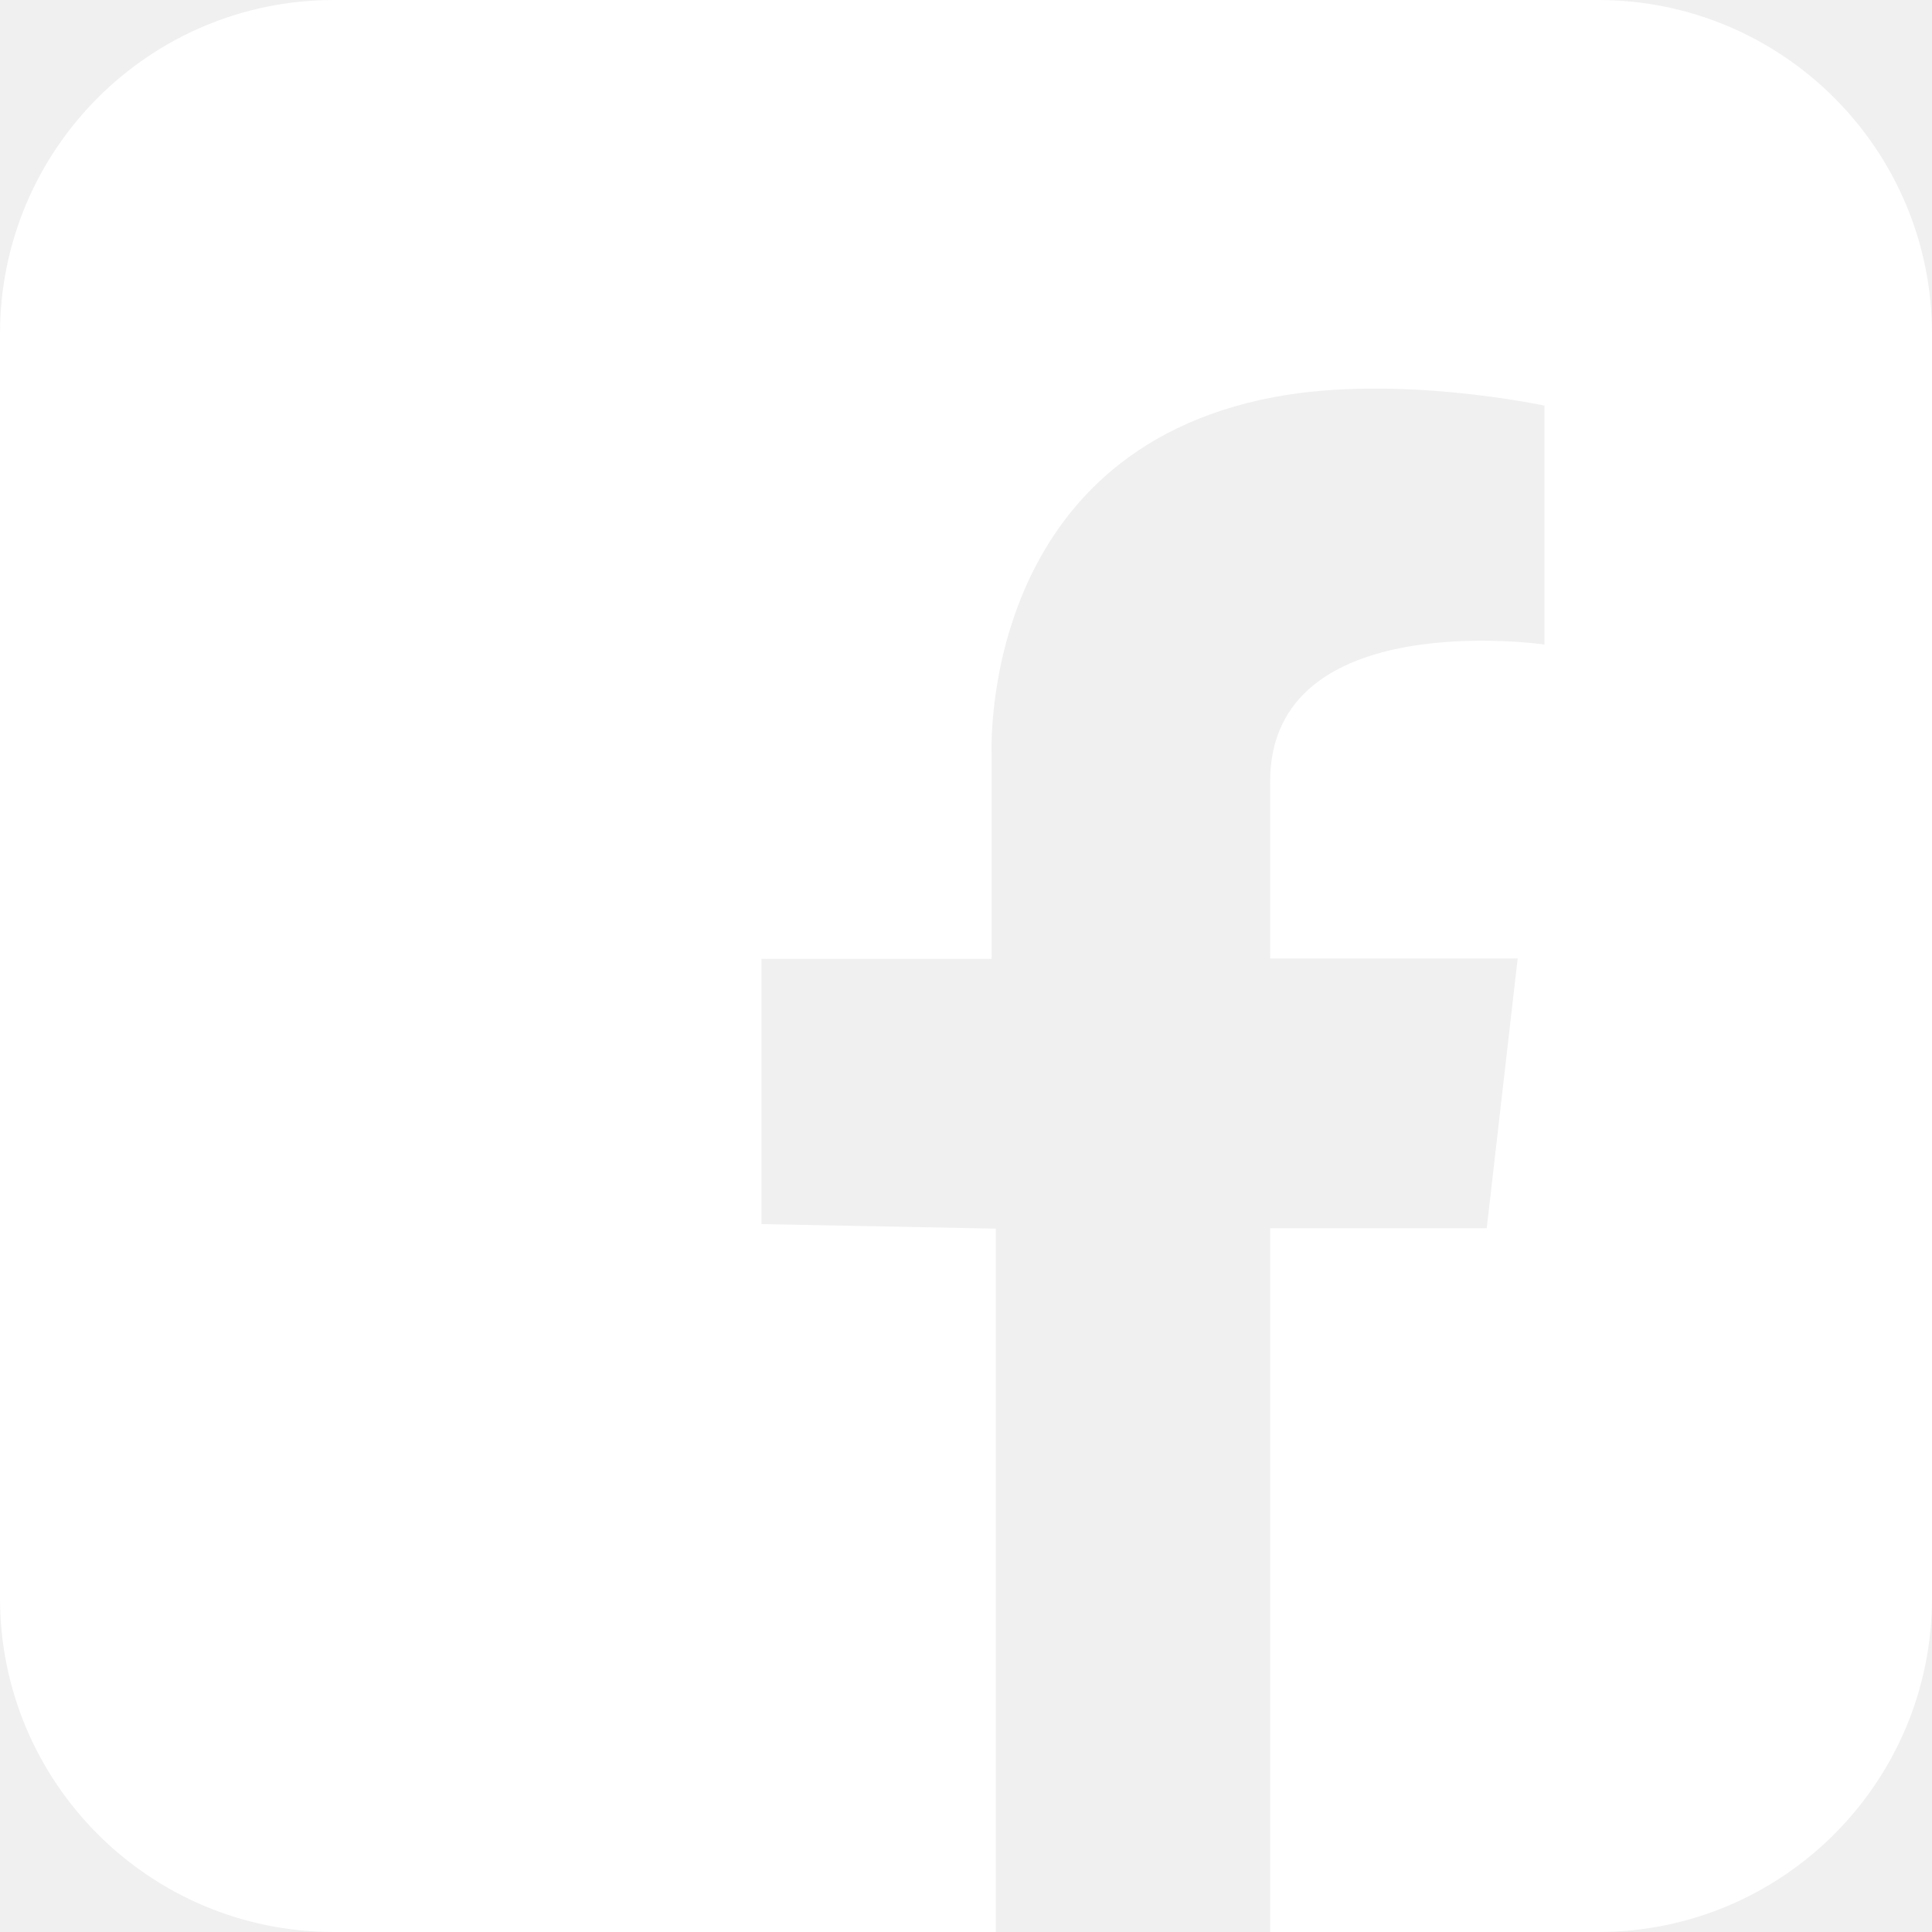
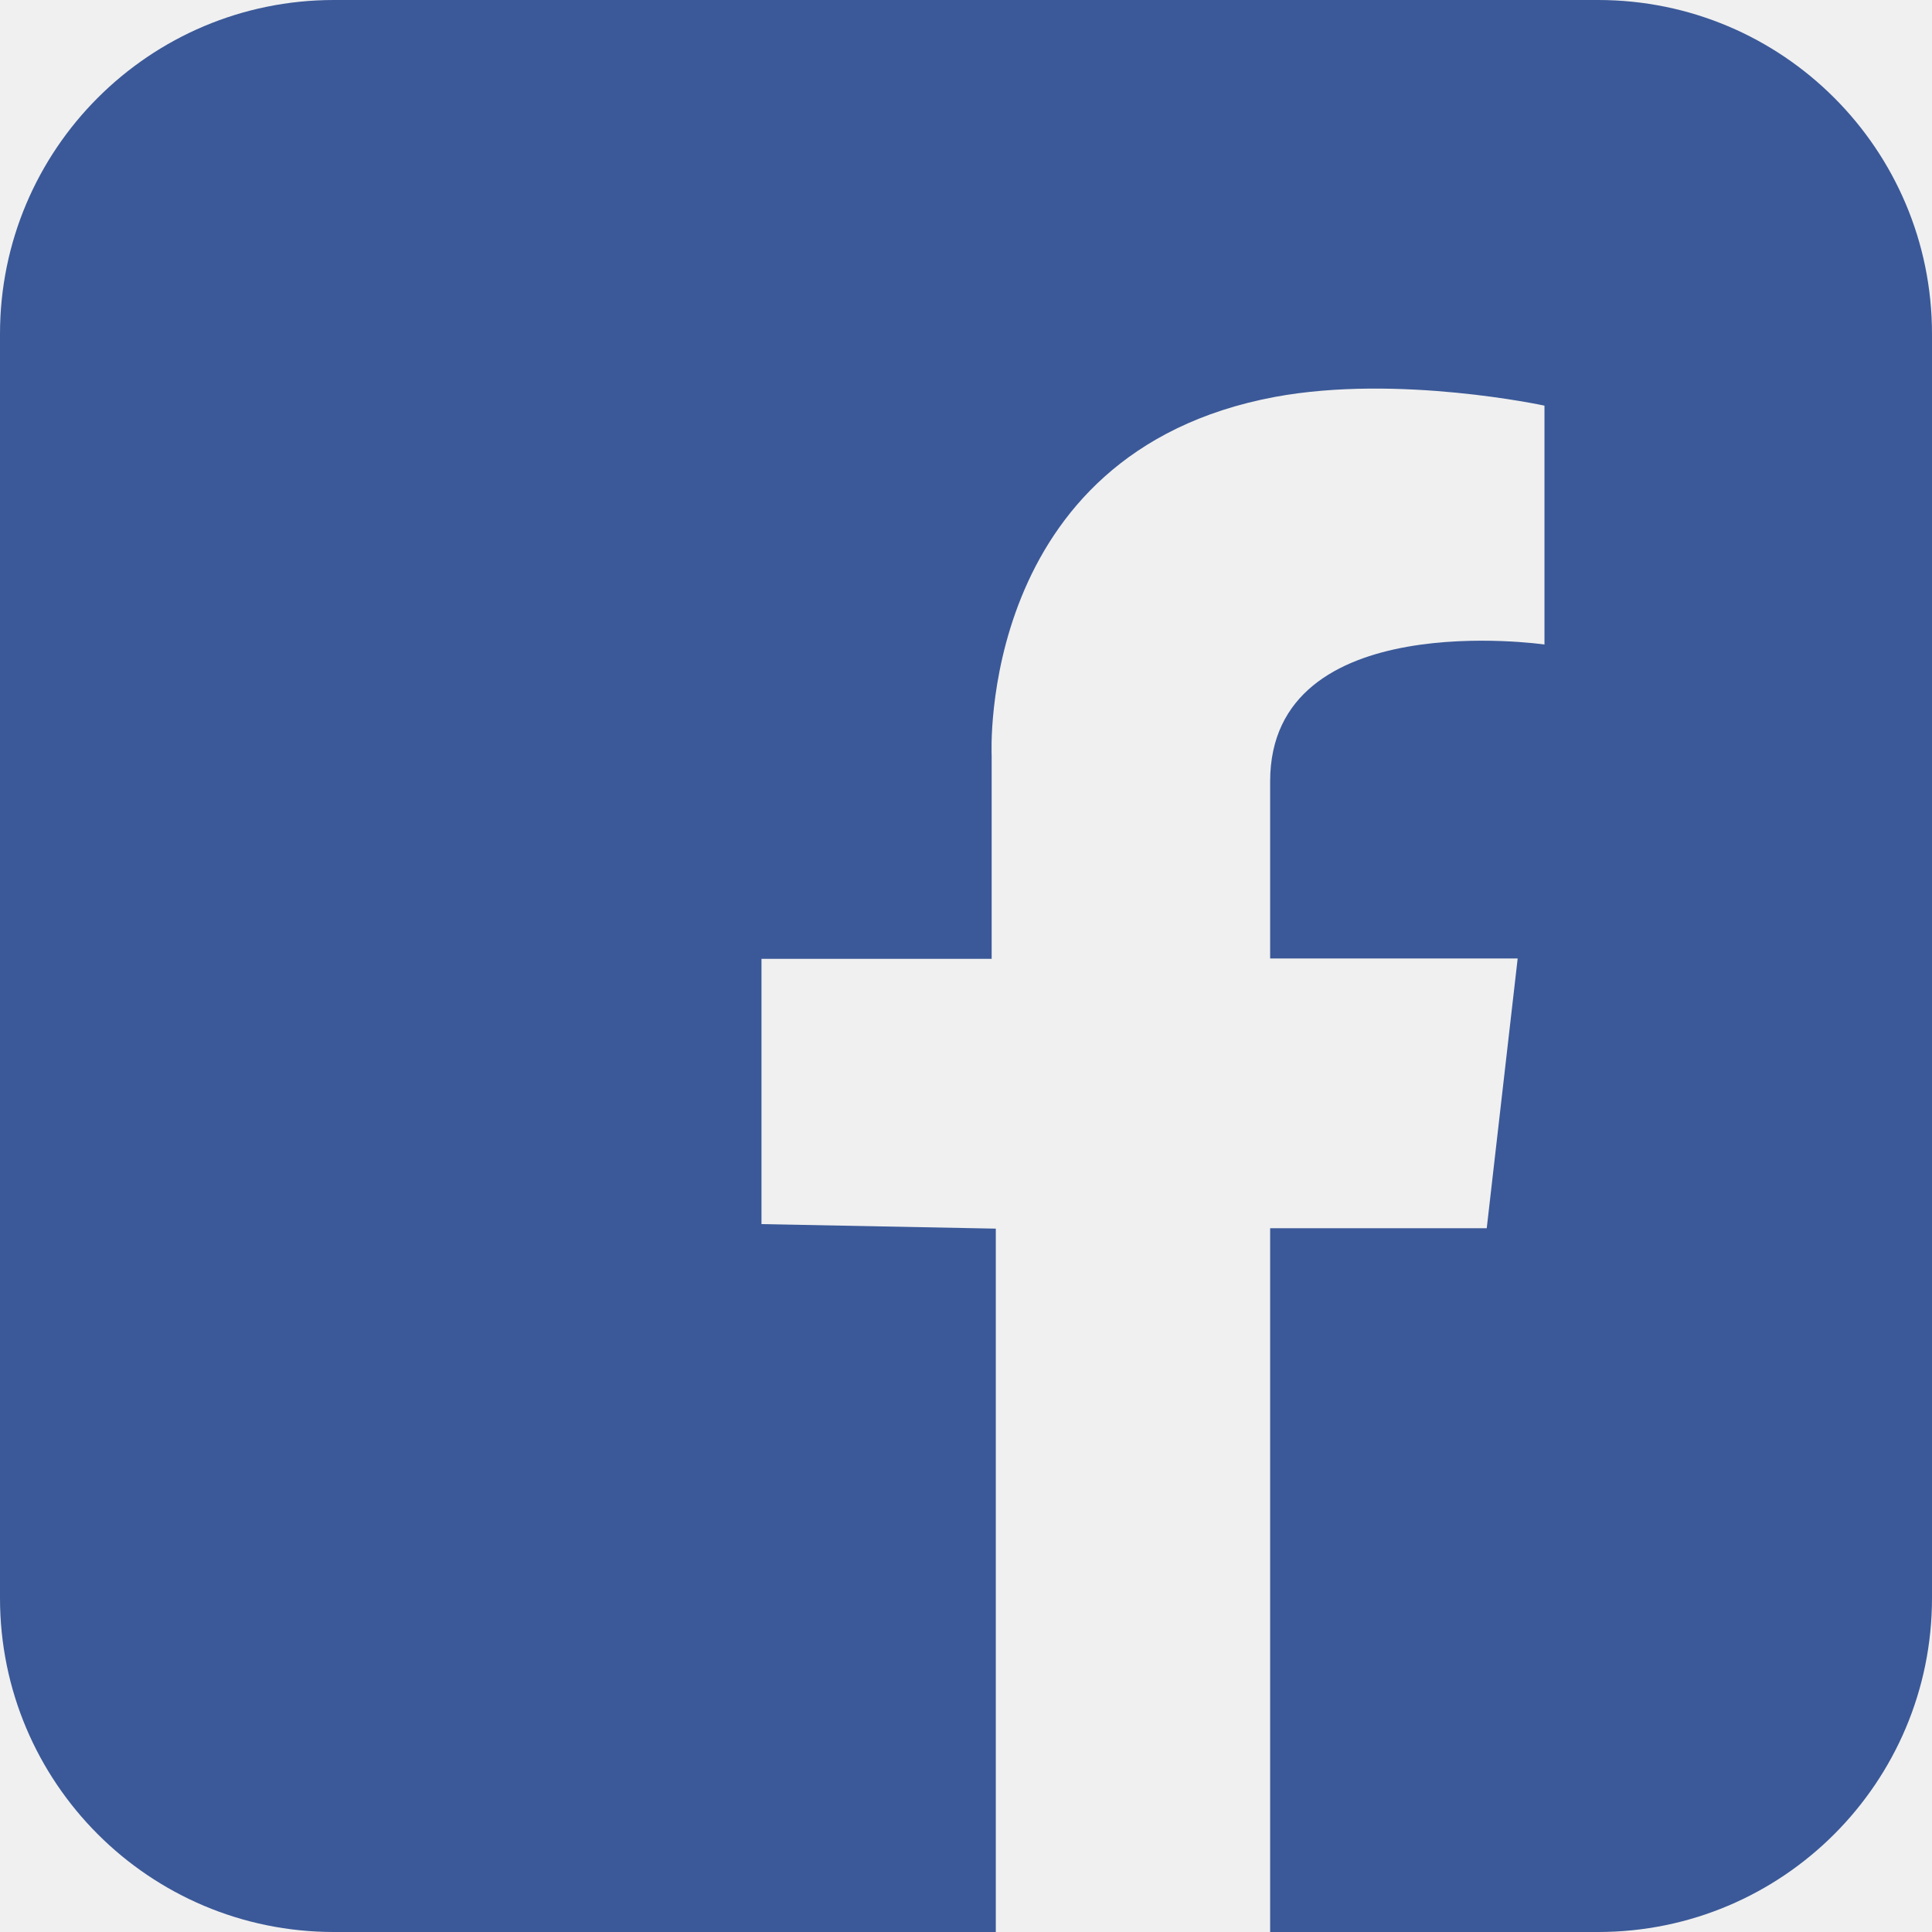
<svg xmlns="http://www.w3.org/2000/svg" version="1.1" id="Layer_1" x="0px" y="0px" viewBox="0 0 512 512" style="enable-background:new 0 0 512 512;" xml:space="preserve">
  <style type="text/css">
- 	.st0{fill:#FFFFFF;}
+ 	.st0{fill:#3B5998;}
</style>
-   <path class="st0" d="M423.5,0h-335C39.6,0,0,39.6,0,88.5v335C0,472.4,39.6,512,88.5,512h175.4V325.6l-62.1-1.2v-70.3h61v-53.9  c0,0-4-80.2,75-95c32.8-6.1,71.5,2.3,71.5,2.3v63.3c0,0-72.7-10.5-72.7,36.3v46.9h65.6l-8.2,71.5h-57.4V512h86.9  c48.9,0,88.5-39.6,88.5-88.5v-335C512,39.6,472.4,0,423.5,0z" />
+   <path class="st0" d="M423.5,0h-335C39.6,0,0,39.6,0,88.5v335C0,472.4,39.6,512,88.5,512h175.4V325.6l-62.1-1.2v-70.3h61v-53.9  c0,0-4-80.2,75-95c32.8-6.1,71.5,2.3,71.5,2.3v63.3c0,0-72.7-10.5-72.7,36.3V254h65.6l-8.2,71.5h-57.4V512h86.9  c48.9,0,88.5-39.6,88.5-88.5v-335C512,39.6,472.4,0,423.5,0z" />
</svg>
